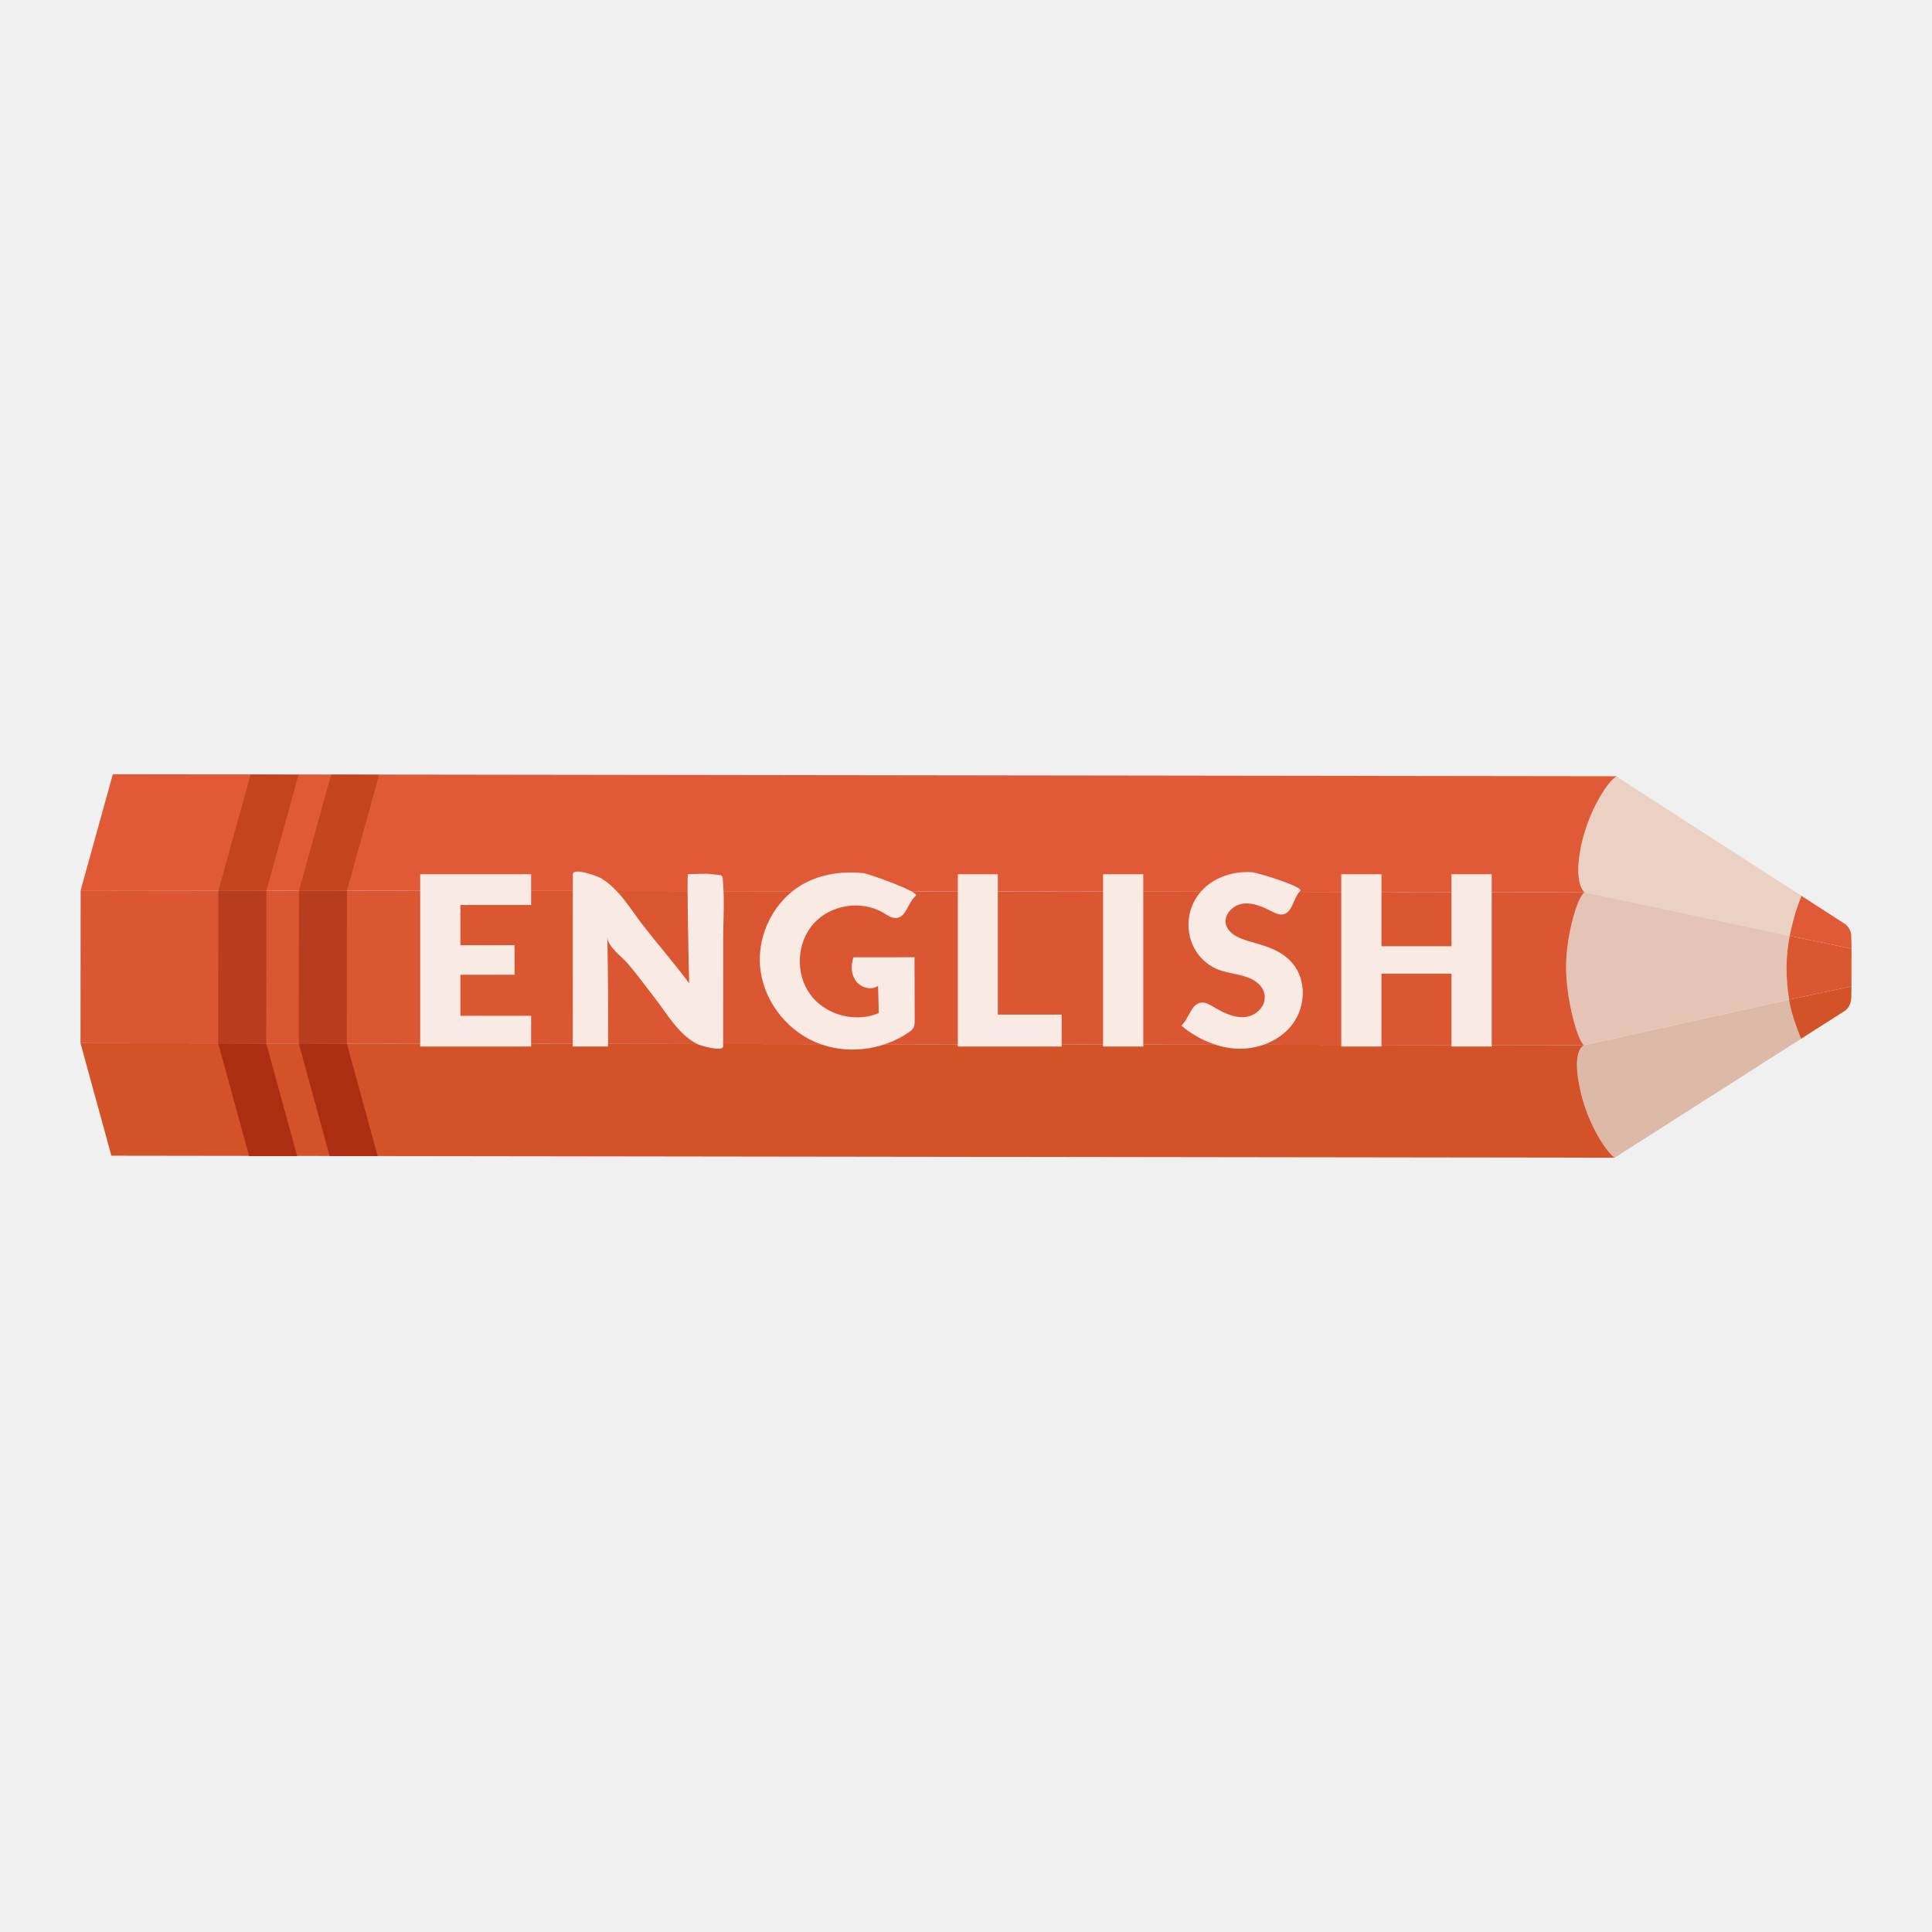
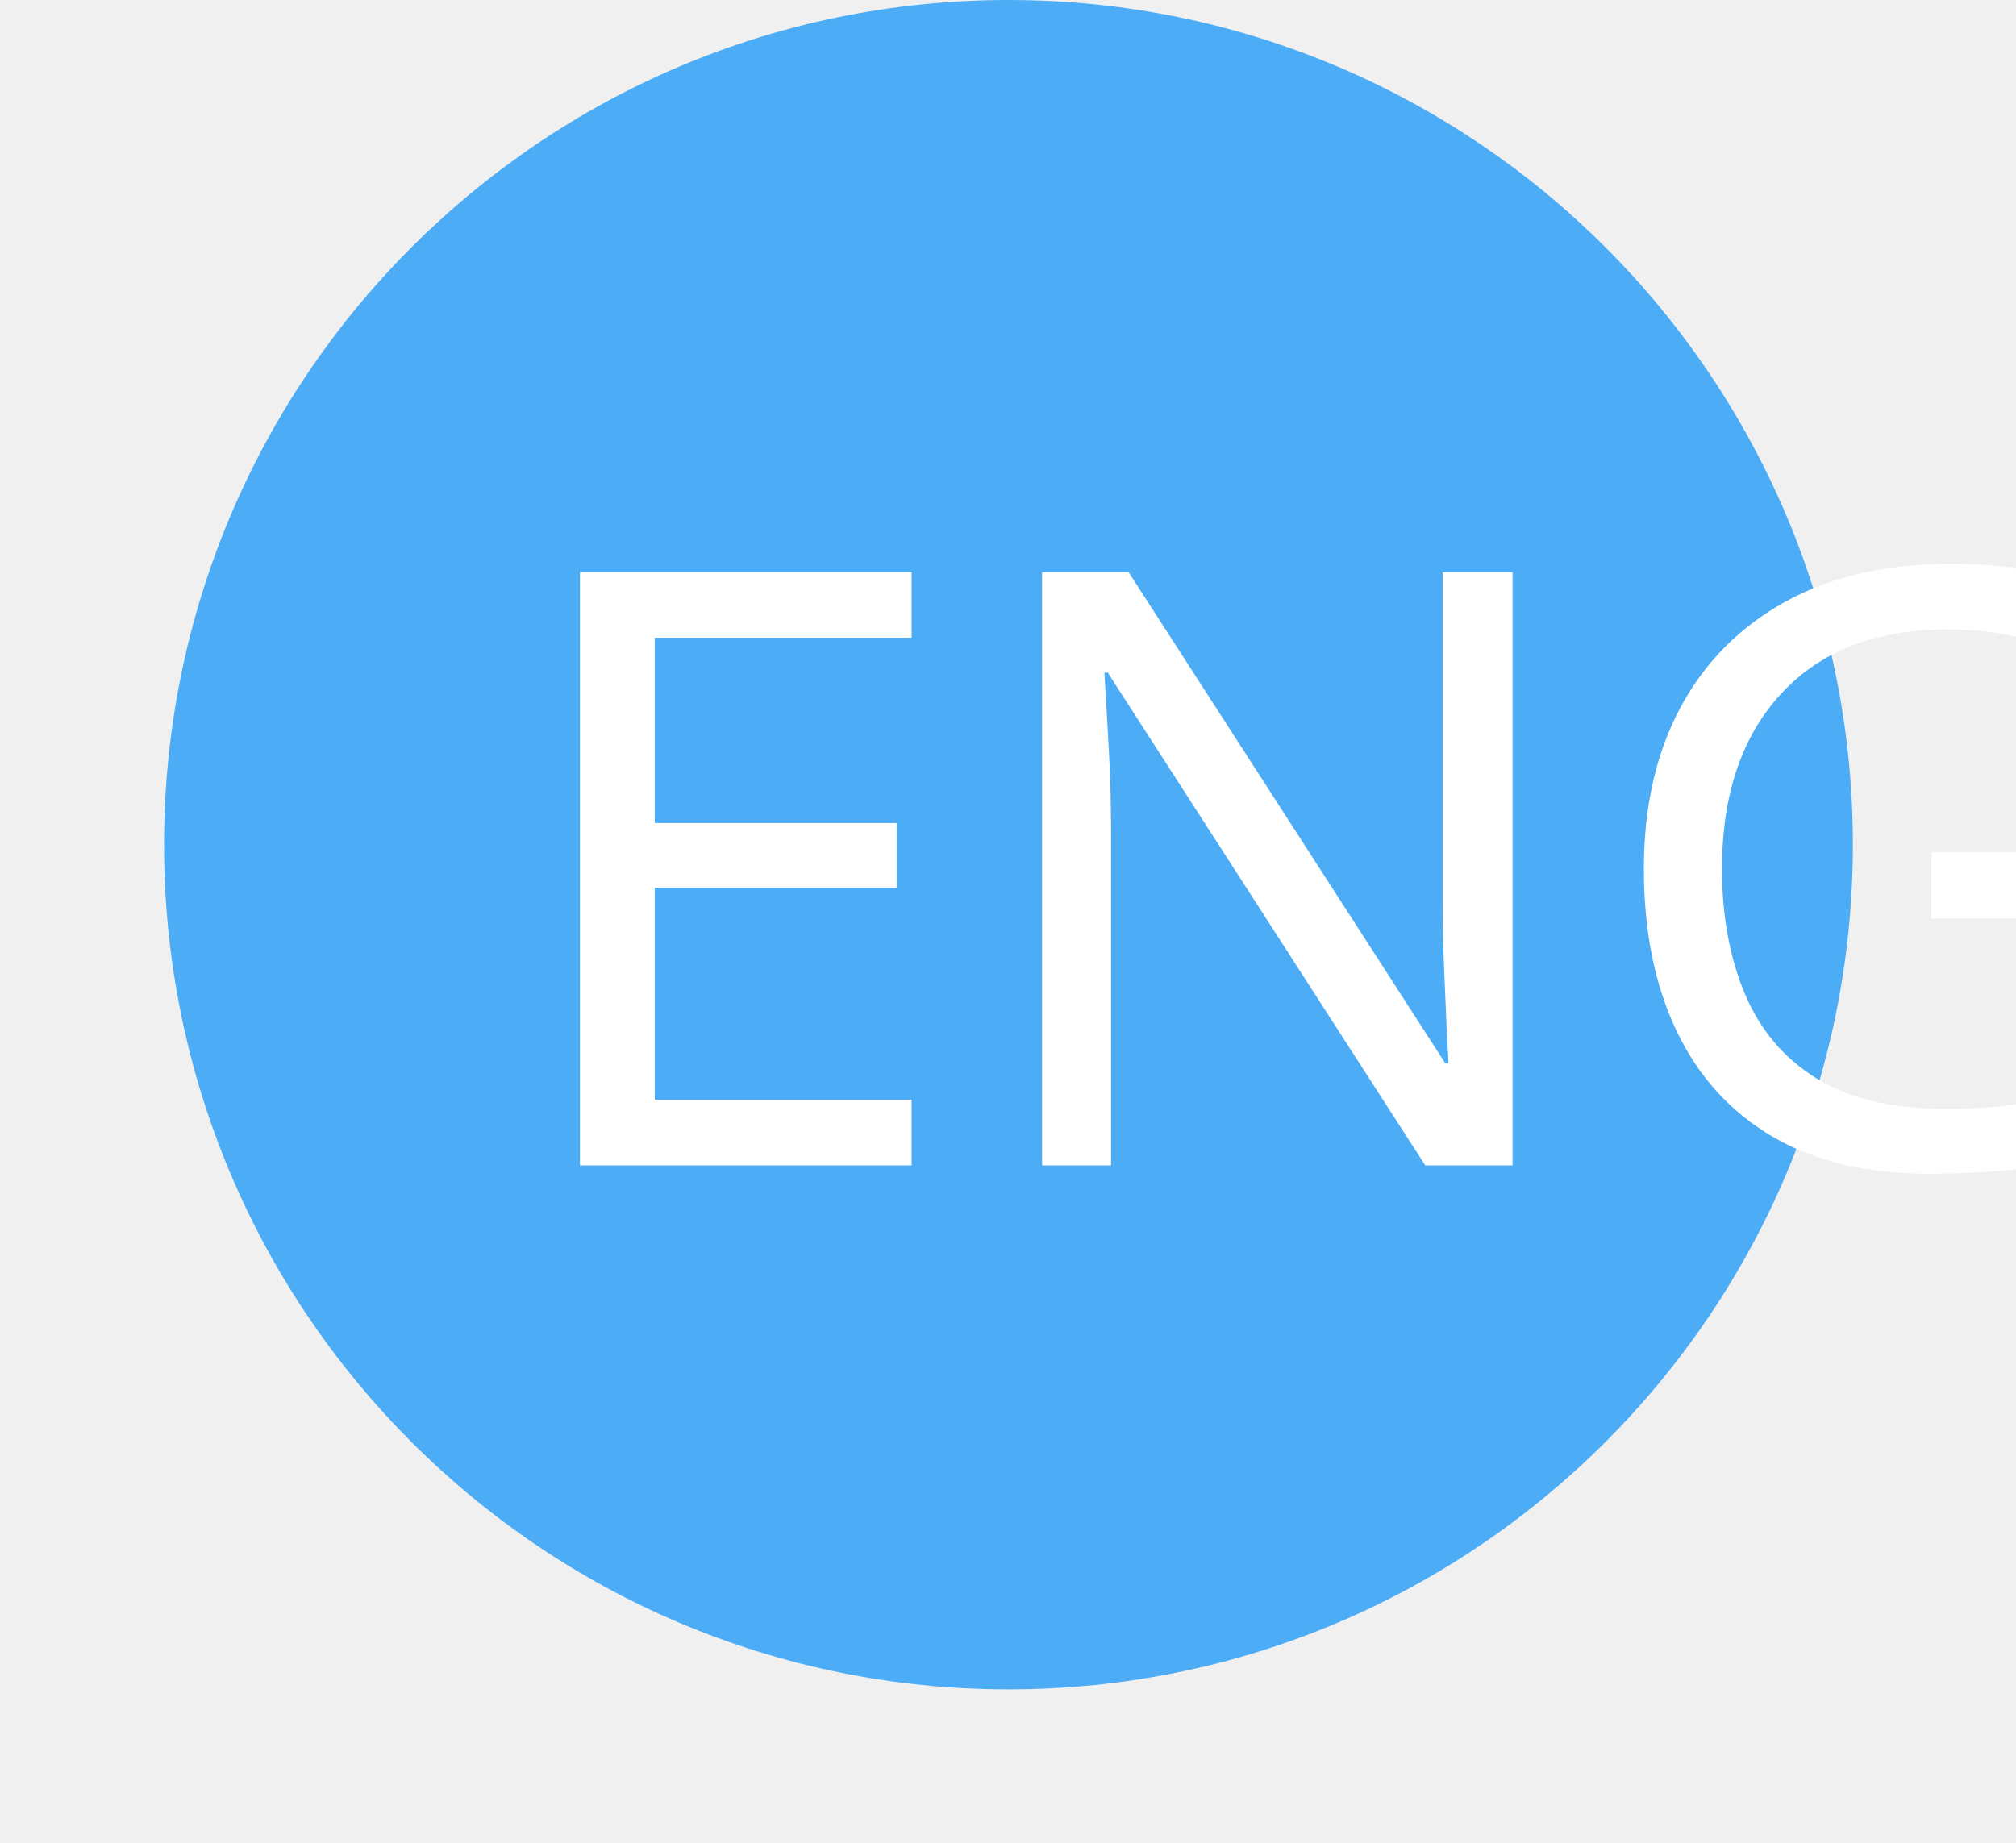
- <svg xmlns="http://www.w3.org/2000/svg" version="1.1" id="Capa_1" x="0px" y="0px" viewBox="0 0 1200 1200" enable-background="new 0 0 1200 1200" xml:space="preserve">
-   <g>
-     <g>
-       <path fill="#DDB9A8" d="M1114.069,632.647c-0.107,0.039-0.212,0.076-0.32,0.115c-0.693-2.592-1.3-5.257-1.826-7.978    c-0.281-1.285-0.535-2.573-0.729-3.862L983.91,649.168c0,0-0.038,0.012-0.081,0.025c0.001,0.001,0.003,0.003,0.005,0.004h0.015    c-3.625,1.853-6.83,9.747-1.71,30.485c4.949,20.044,16.194,36.586,20.805,39.355l141.928-90.546l-26.228,16.709    C1117.142,641.327,1115.487,637.07,1114.069,632.647z" />
-     </g>
-     <g>
-       <path fill="#EAD1C1" d="M982.912,521.715c-4.852,19.493-2.088,29.249,1.05,32.249c0.102,0.098,0.205,0.211,0.307,0.294h0.002    c-0.001,0.001-0.001,0.001-0.001,0.001l0,0c-0.103-0.084,127.35,26.991,127.35,26.991c0.817-4.314,3.013-12.538,3.013-12.538    c1.288-4.34,2.784-8.516,4.249-12.281l-114.852-74.071l-0.289,0.044C998.883,485.228,987.884,501.736,982.912,521.715z" />
-     </g>
-     <g>
-       <path fill="#E5C3B5" d="M984.27,554.259c-4.086,1.861-11.52,25.708-11.54,46.436c-0.019,20.127,7.185,45.83,11.099,48.498    c0.043-0.013,0.081-0.025,0.081-0.025l127.284-28.246c-0.001-0.01-0.004-0.02-0.005-0.029l0.047-0.011    c-1.026-6.431-1.579-13.164-1.572-20.112c0.001-1.622,0.049-3.224,0.132-4.811c0.003-0.051,0.004-0.103,0.007-0.154    c0.084-1.545,0.207-3.071,0.359-4.582c0.009-0.09,0.016-0.181,0.025-0.271c0.153-1.479,0.339-2.942,0.548-4.391    c0.017-0.117,0.032-0.235,0.049-0.352c0.194-1.314,0.412-2.615,0.647-3.906c0.019-0.106,0.038-0.211,0.057-0.316    c0.016-0.088,0.028-0.18,0.044-0.268c0.013-0.07,0.041-0.217,0.063-0.327c0.009-0.047,0.016-0.095,0.026-0.142    C1111.62,581.249,984.167,554.175,984.27,554.259L984.27,554.259z" />
-     </g>
-     <g>
-       <g>
-         <polygon fill="#CFAA7A" points="1002.815,719.119 1002.874,719.081 1002.65,719.081    " />
-       </g>
-       <g>
-         <path fill="#E15A38" d="M1111.434,582.303c0.019-0.105,0.034-0.212,0.053-0.317c-0.019,0.105-0.038,0.211-0.057,0.316     L1111.434,582.303z" />
-       </g>
-       <g>
-         <path fill="#E15A38" d="M1111.62,581.25c-0.009,0.047-0.017,0.095-0.026,0.142c0.013-0.069,0.024-0.126,0.024-0.126l0.221,0.061     l38.094,7.911l0.066,0.012c0,0-0.104-8.539-0.208-9.108c-0.106-0.569-0.246-1.121-0.43-1.648c0,0,0-0.001,0-0.001     c-0.101-0.287-0.243-0.546-0.366-0.818c-0.829-1.839-2.135-3.363-3.916-4.347l-0.177-0.114l-26.017-16.791     c-0.001,0.003-0.002,0.007-0.004,0.009c-1.465,3.765-2.961,7.941-4.249,12.281C1114.633,568.711,1112.438,576.935,1111.62,581.25     z" />
-       </g>
-       <g>
-         <path fill="#CFAA7A" d="M1149.219,623.299c0.38-1.08,0.596-2.257,0.641-3.498c0-0.002,0.001-0.004,0.001-0.006     c-0.001,0.001-0.003,0.001-0.004,0.001c-0.023,0.621-0.087,1.227-0.194,1.813     C1149.555,622.194,1149.408,622.759,1149.219,623.299z" />
-       </g>
-       <g>
-         <path fill="#DA5732" d="M1111.619,581.265c0,0-0.011,0.057-0.024,0.126c-0.021,0.11-0.05,0.257-0.063,0.327     c-0.016,0.088-0.028,0.179-0.044,0.268c-0.019,0.104-0.034,0.212-0.053,0.317c-0.234,1.291-0.456,2.591-0.65,3.906     c-0.017,0.117-0.032,0.235-0.049,0.352c-0.209,1.449-0.396,2.913-0.548,4.391c-0.009,0.09-0.016,0.181-0.025,0.271     c-0.152,1.512-0.275,3.038-0.359,4.582c-0.003,0.051-0.004,0.103-0.007,0.154c-0.083,1.587-0.131,3.189-0.132,4.811     c-0.007,6.948,0.546,13.682,1.572,20.112l38.751-8.211l0.012-23.42l-0.065-0.014l-38.094-7.911L1111.619,581.265z" />
-       </g>
-       <g>
-         <path fill="#E9B91F" d="M1114.069,632.647c-0.828-2.578-1.567-5.211-2.145-7.864c0.526,2.721,1.133,5.386,1.826,7.978     C1113.857,632.723,1113.962,632.686,1114.069,632.647z" />
-       </g>
-       <g>
-         <path fill="#D45228" d="M1111.194,620.922c0.194,1.289,0.448,2.576,0.729,3.862c0.579,2.653,1.318,5.285,2.145,7.864     c1.418,4.422,3.073,8.679,4.576,12.552l26.228-16.709l0.053-0.033c2.047-1.126,3.51-2.937,4.292-5.156c0-0.001,0-0.001,0-0.001     c0.19-0.54,0.337-1.106,0.445-1.69c0.106-0.586,0.171-1.192,0.194-1.813c0.016-0.44,0.13-7.126,0.13-7.126l-38.751,8.211     l-0.047,0.01C1111.19,620.903,1111.193,620.912,1111.194,620.922z" />
-       </g>
-       <g>
-         <polygon fill="#DCBF90" points="984.27,554.259 984.27,554.259 984.27,554.259    " />
-       </g>
-       <g>
-         <path fill="#DA5732" d="M972.73,600.695c0.019-20.728,7.454-44.576,11.54-46.436l0,0l-2.775-0.01l-34.811-0.116l-896.225-1.114     l-0.37-0.001L50,647.941l933.834,1.255c-0.002-0.001-0.004-0.003-0.005-0.004C979.915,646.525,972.711,620.822,972.73,600.695z" />
-       </g>
-       <g>
-         <polygon fill="#DA5732" points="984.269,554.258 984.27,554.259 984.271,554.258    " />
-       </g>
-       <g>
-         <path fill="#E15A38" d="M70.081,480.881l-19.997,72.135h0.005l0.37,0.001l896.23,1.1l34.806,0.131l2.775,0.01h0.001l0,0     c-0.001-0.001-0.001-0.001-0.001-0.001c-0.103-0.083-0.205-0.196-0.307-0.294c-3.138-3-5.902-12.756-1.05-32.249     c4.973-19.978,15.972-36.486,20.83-39.312c0.182-0.106,0.358-0.199,0.522-0.266L70.081,480.881z" />
-       </g>
-       <g>
-         <path fill="#D45228" d="M982.139,679.682c-5.12-20.738-1.915-28.632,1.71-30.485h-0.015L50,647.941l19.18,69.885l933.47,1.255     l0.224,0.001l0.142,0.001c-0.022-0.013-0.048-0.032-0.071-0.045C998.333,716.267,987.088,699.726,982.139,679.682z" />
-       </g>
-       <g>
-         <g>
-           <polygon fill="#B83D1E" points="165.386,648.182 165.475,553.394 136.021,553.259 135.651,553.257 135.562,648.182     " />
-         </g>
-         <g>
-           <polygon fill="#C34520" points="165.845,553.259 165.475,553.257 165.47,553.257 185.428,481.263 155.643,481.122       135.646,553.257 135.651,553.257 136.021,553.259     " />
-         </g>
-         <g>
-           <polygon fill="#AC2E11" points="184.566,718.067 165.424,648.323 135.562,648.182 154.741,718.067     " />
-         </g>
-       </g>
-       <g>
-         <g>
-           <polygon fill="#B83D1E" points="215.414,648.182 215.503,553.394 186.048,553.259 185.679,553.257 185.59,648.182     " />
-         </g>
-         <g>
-           <polygon fill="#C34520" points="215.873,553.259 215.503,553.257 215.498,553.257 235.456,481.263 205.671,481.122       185.674,553.257 185.679,553.257 186.048,553.259     " />
-         </g>
-         <g>
-           <polygon fill="#AC2E11" points="234.594,718.067 215.452,648.323 185.59,648.182 204.769,718.067     " />
-         </g>
-       </g>
-     </g>
-     <g>
-       <path fill="#F9EAE4" d="M329.894,542.995v19.102h-43.929v24.975h33.644v18.364h-33.644v25.491h43.929v19.097h-68.905V542.995    H329.894z" />
-       <path fill="#F9EAE4" d="M370.967,544.449c1.212,0.476,2.089,0.869,2.392,1.05c11.284,6.748,18.494,19.571,26.409,29.736    c9.308,11.931,19.26,23.344,28.295,35.501c-0.263-6.534-1.511-67.741-0.765-67.741c4.884,0,10.245-0.635,15.081,0.001    c7.241,0.952,6.257-0.601,6.821,7.038c0.808,10.957-0.009,22.291-0.014,33.282c-0.01,22.19-0.019,44.38-0.029,66.57    c-0.002,3.663-13.977-0.425-15.694-1.242c-11.734-5.583-19.34-19.244-27.058-29.154c-5.508-7.073-10.793-14.428-16.663-21.202    c-3.51-4.051-12.41-10.415-12.533-16.284c0.477,22.67,0.62,45.348,0.431,68.022c-7.301,0-14.602,0-21.904,0    c0.016-35.627,0.032-71.254,0.049-106.881C355.787,539.28,366.087,542.534,370.967,544.449z" />
-       <path fill="#F9EAE4" d="M529.003,631.736c5.724,0.529,11.551-0.263,16.847-2.54c-0.153-5.606-0.305-11.213-0.458-16.819    c-4.269,2.908-10.622,1.165-13.712-2.975c-3.09-4.14-3.28-9.923-1.583-14.802c12.642-0.011,25.285-0.023,37.927-0.034    c0.039,12.939,0.077,25.878,0.116,38.817c0.005,1.798-0.017,3.701-0.95,5.238c-0.668,1.1-1.734,1.891-2.795,2.619    c-16.77,11.514-39.495,14.042-58.157,5.947c-18.662-8.095-32.457-26.748-34.152-47.02s9.08-41.215,26.844-51.127    c11.218-6.26,24.4-8.013,37.059-6.758c3.432,0.34,35.714,11.832,32.87,14.101c-4.951,3.95-5.781,13.197-12.087,13.794    c-2.865,0.271-5.422-1.605-7.886-3.093c-13.602-8.217-32.857-5.289-43.485,6.526c-10.628,11.815-11.543,31.182-2.166,44.012    C509.216,625.804,518.95,630.807,529.003,631.736z" />
-       <path fill="#F9EAE4" d="M619.759,630.193h39.668v19.832h-64.497V542.995h24.83V630.193z" />
-       <path fill="#F9EAE4" d="M710.113,650.025h-24.976V542.995h24.976V650.025z" />
-       <path fill="#F9EAE4" d="M801.314,564.718c-1.161,1.746-2.621,3.021-4.796,3.28c-2.163,0.258-4.251-0.759-6.196-1.741    c-5.758-2.906-11.99-5.83-18.382-4.966c-6.39,0.865-12.404,7.29-10.337,13.401c2.524,7.453,12.841,9.505,19.375,11.439    c8.466,2.506,16.447,5.484,22.221,12.664c8.177,10.169,7.711,25.81,0.209,36.487c-7.502,10.677-20.933,16.369-33.979,16.098    c-13.046-0.271-25.593-5.991-35.664-14.289c4.854-4.536,6.066-13.946,12.696-14.373c2.467-0.159,4.752,1.178,6.876,2.443    c5.909,3.518,12.351,6.936,19.22,6.601c10.073-0.492,17.534-11.536,9.86-19.943c-6.542-7.166-18.669-6.282-26.965-10.09    c-19.439-8.925-22.966-34.8-7.992-49.584c7.898-7.797,19.347-11.151,30.271-10.388c3.288,0.23,32.32,9.099,29.874,11.578    C804.662,556.317,803.535,561.379,801.314,564.718z" />
-       <path fill="#F9EAE4" d="M926.521,650.025h-24.976v-45.249h-43.488v45.249H833.08V542.995h24.976v44.737h43.488v-44.737h24.976    V650.025z" />
-     </g>
+ <svg xmlns="http://www.w3.org/2000/svg" width="2212" height="2022" overflow="hidden">
+   <defs>
+     <clipPath id="clip0">
+       <rect x="1042" y="485" width="2212" height="2022" />
+     </clipPath>
+   </defs>
+   <g clip-path="url(#clip0)" transform="translate(-1042 -485)">
+     <path d="M1222 1412C1222 900.032 1636.81 485 2148.5 485 2660.19 485 3075 900.032 3075 1412 3075 1923.97 2660.19 2339 2148.5 2339 1636.81 2339 1222 1923.97 1222 1412Z" fill="#4DACF6" fill-rule="evenodd" />
+     <text fill="#FFFFFF" font-family="Agency FB,Agency FB_MSFontService,sans-serif" font-weight="400" font-stretch="condensed" font-size="912" transform="matrix(1 0 0 1 1589.87 1764)">ENG</text>
  </g>
</svg>
